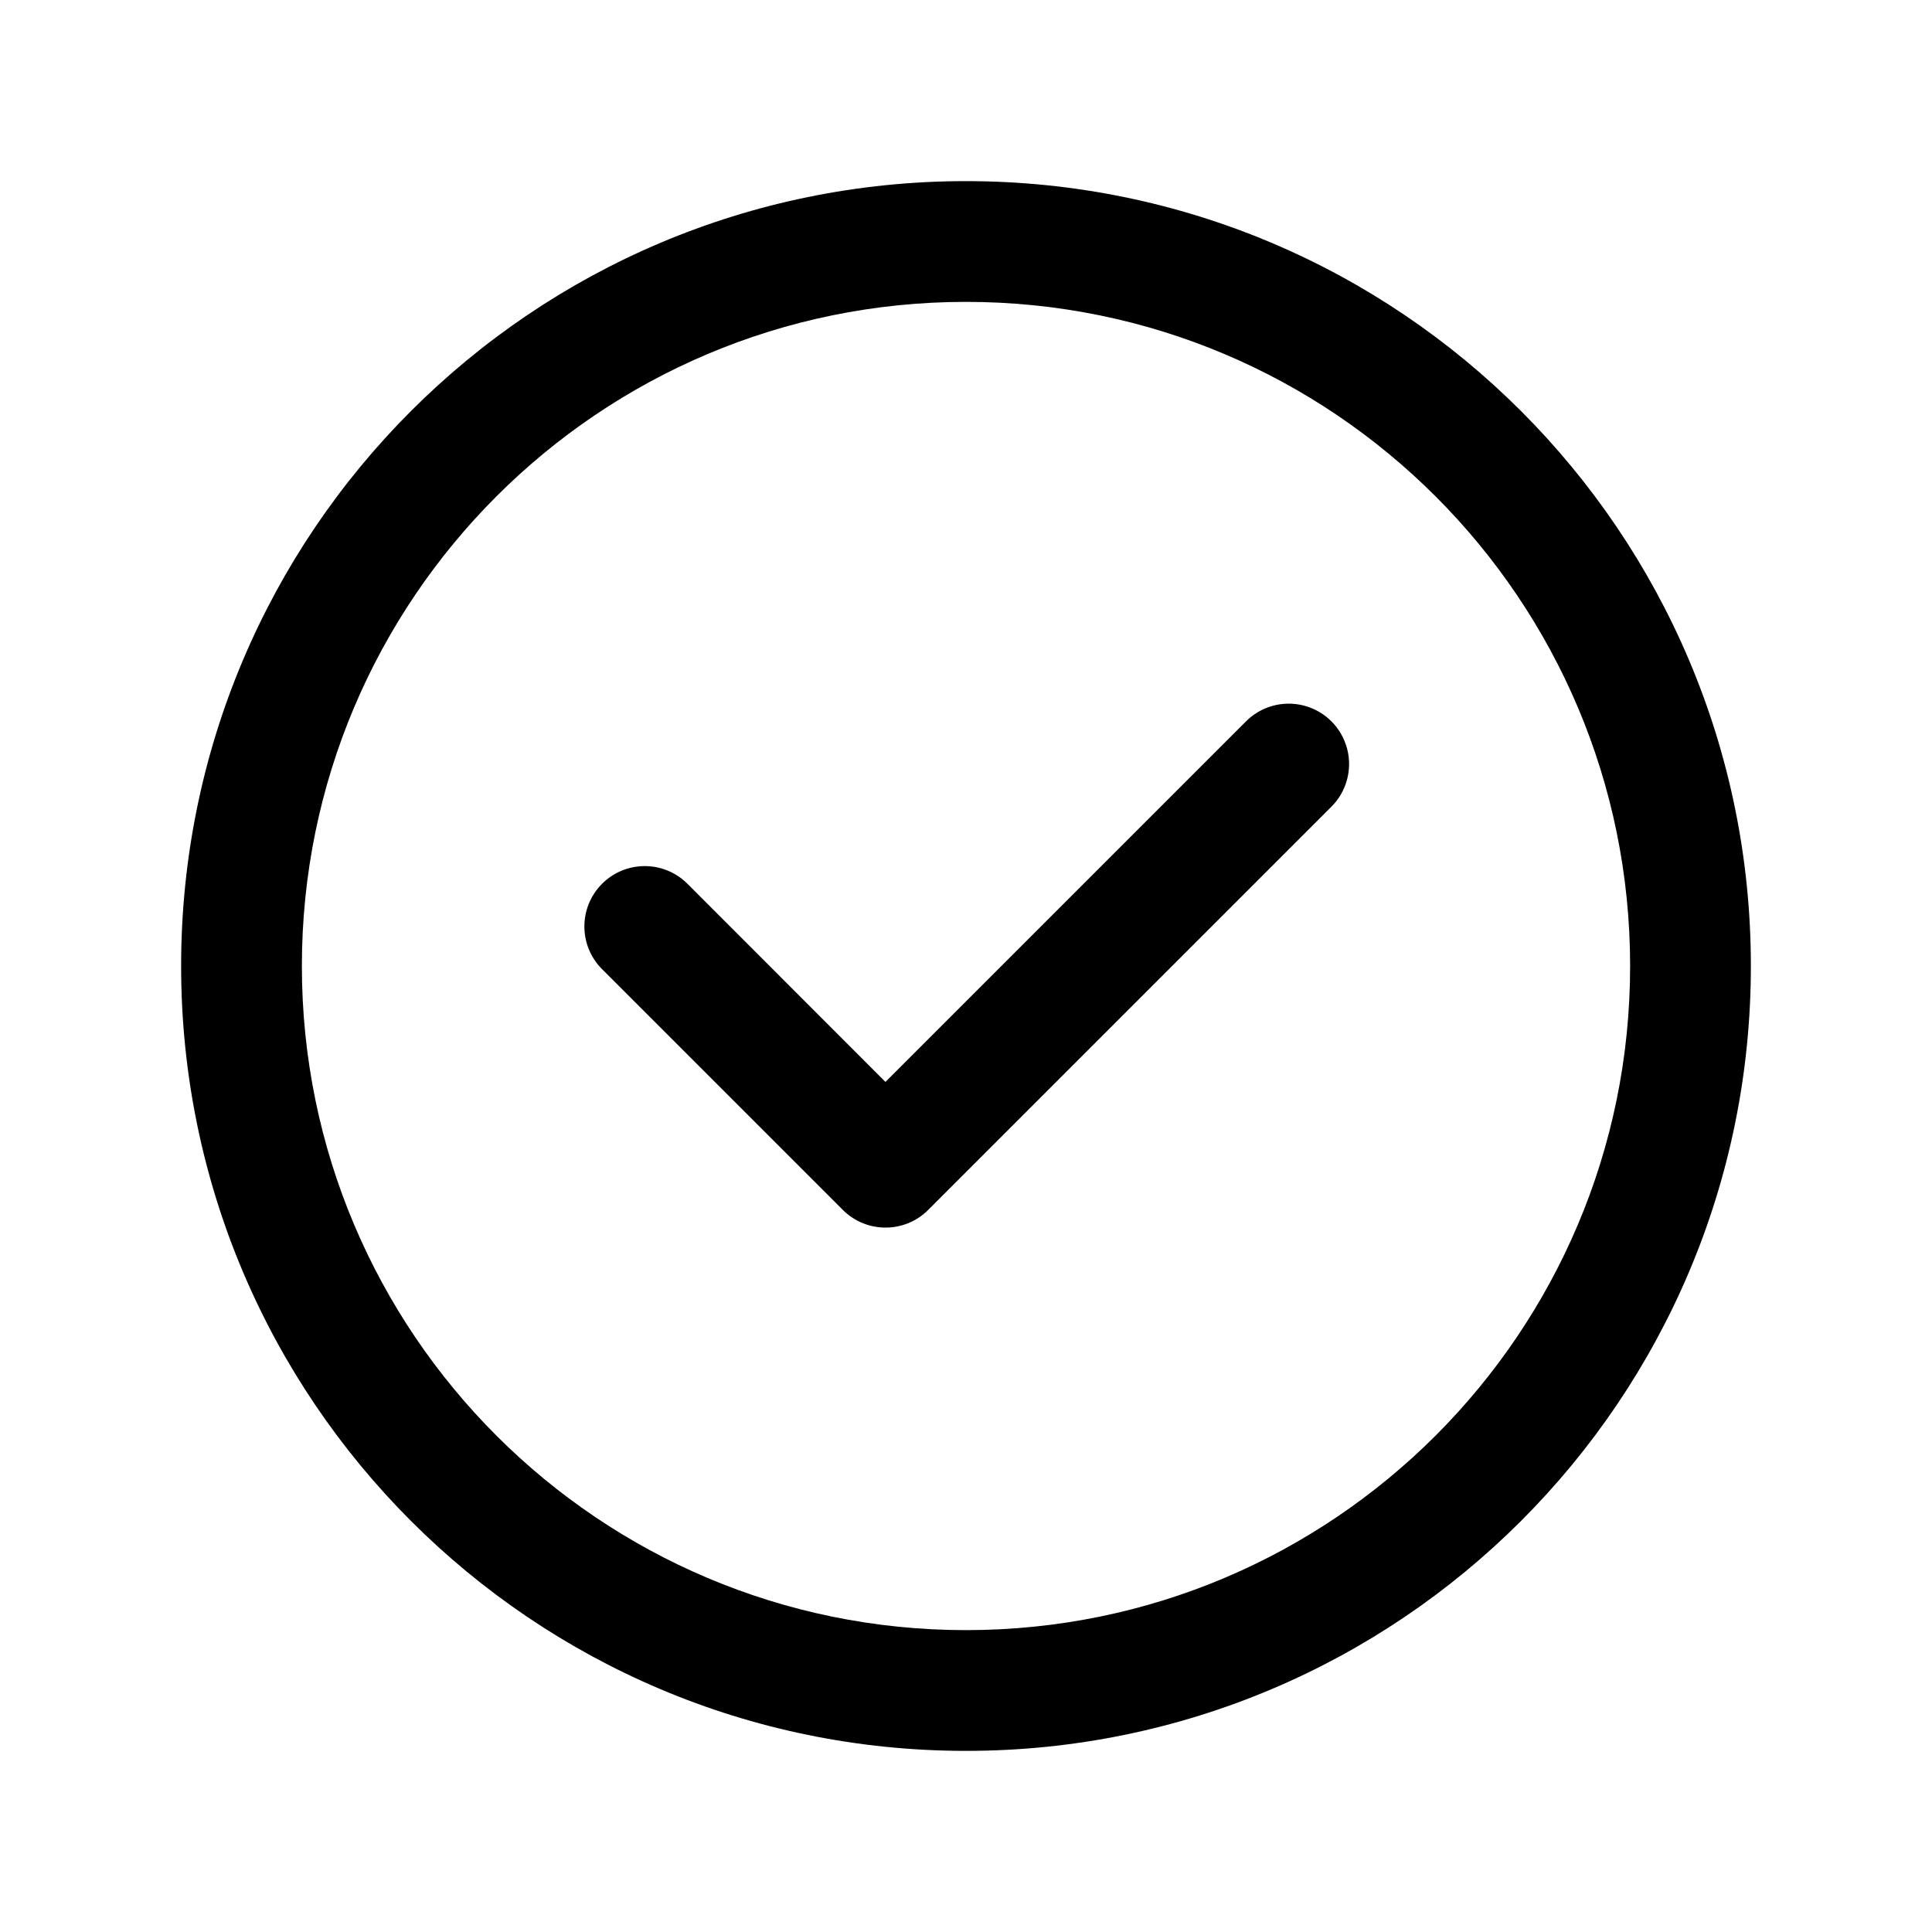
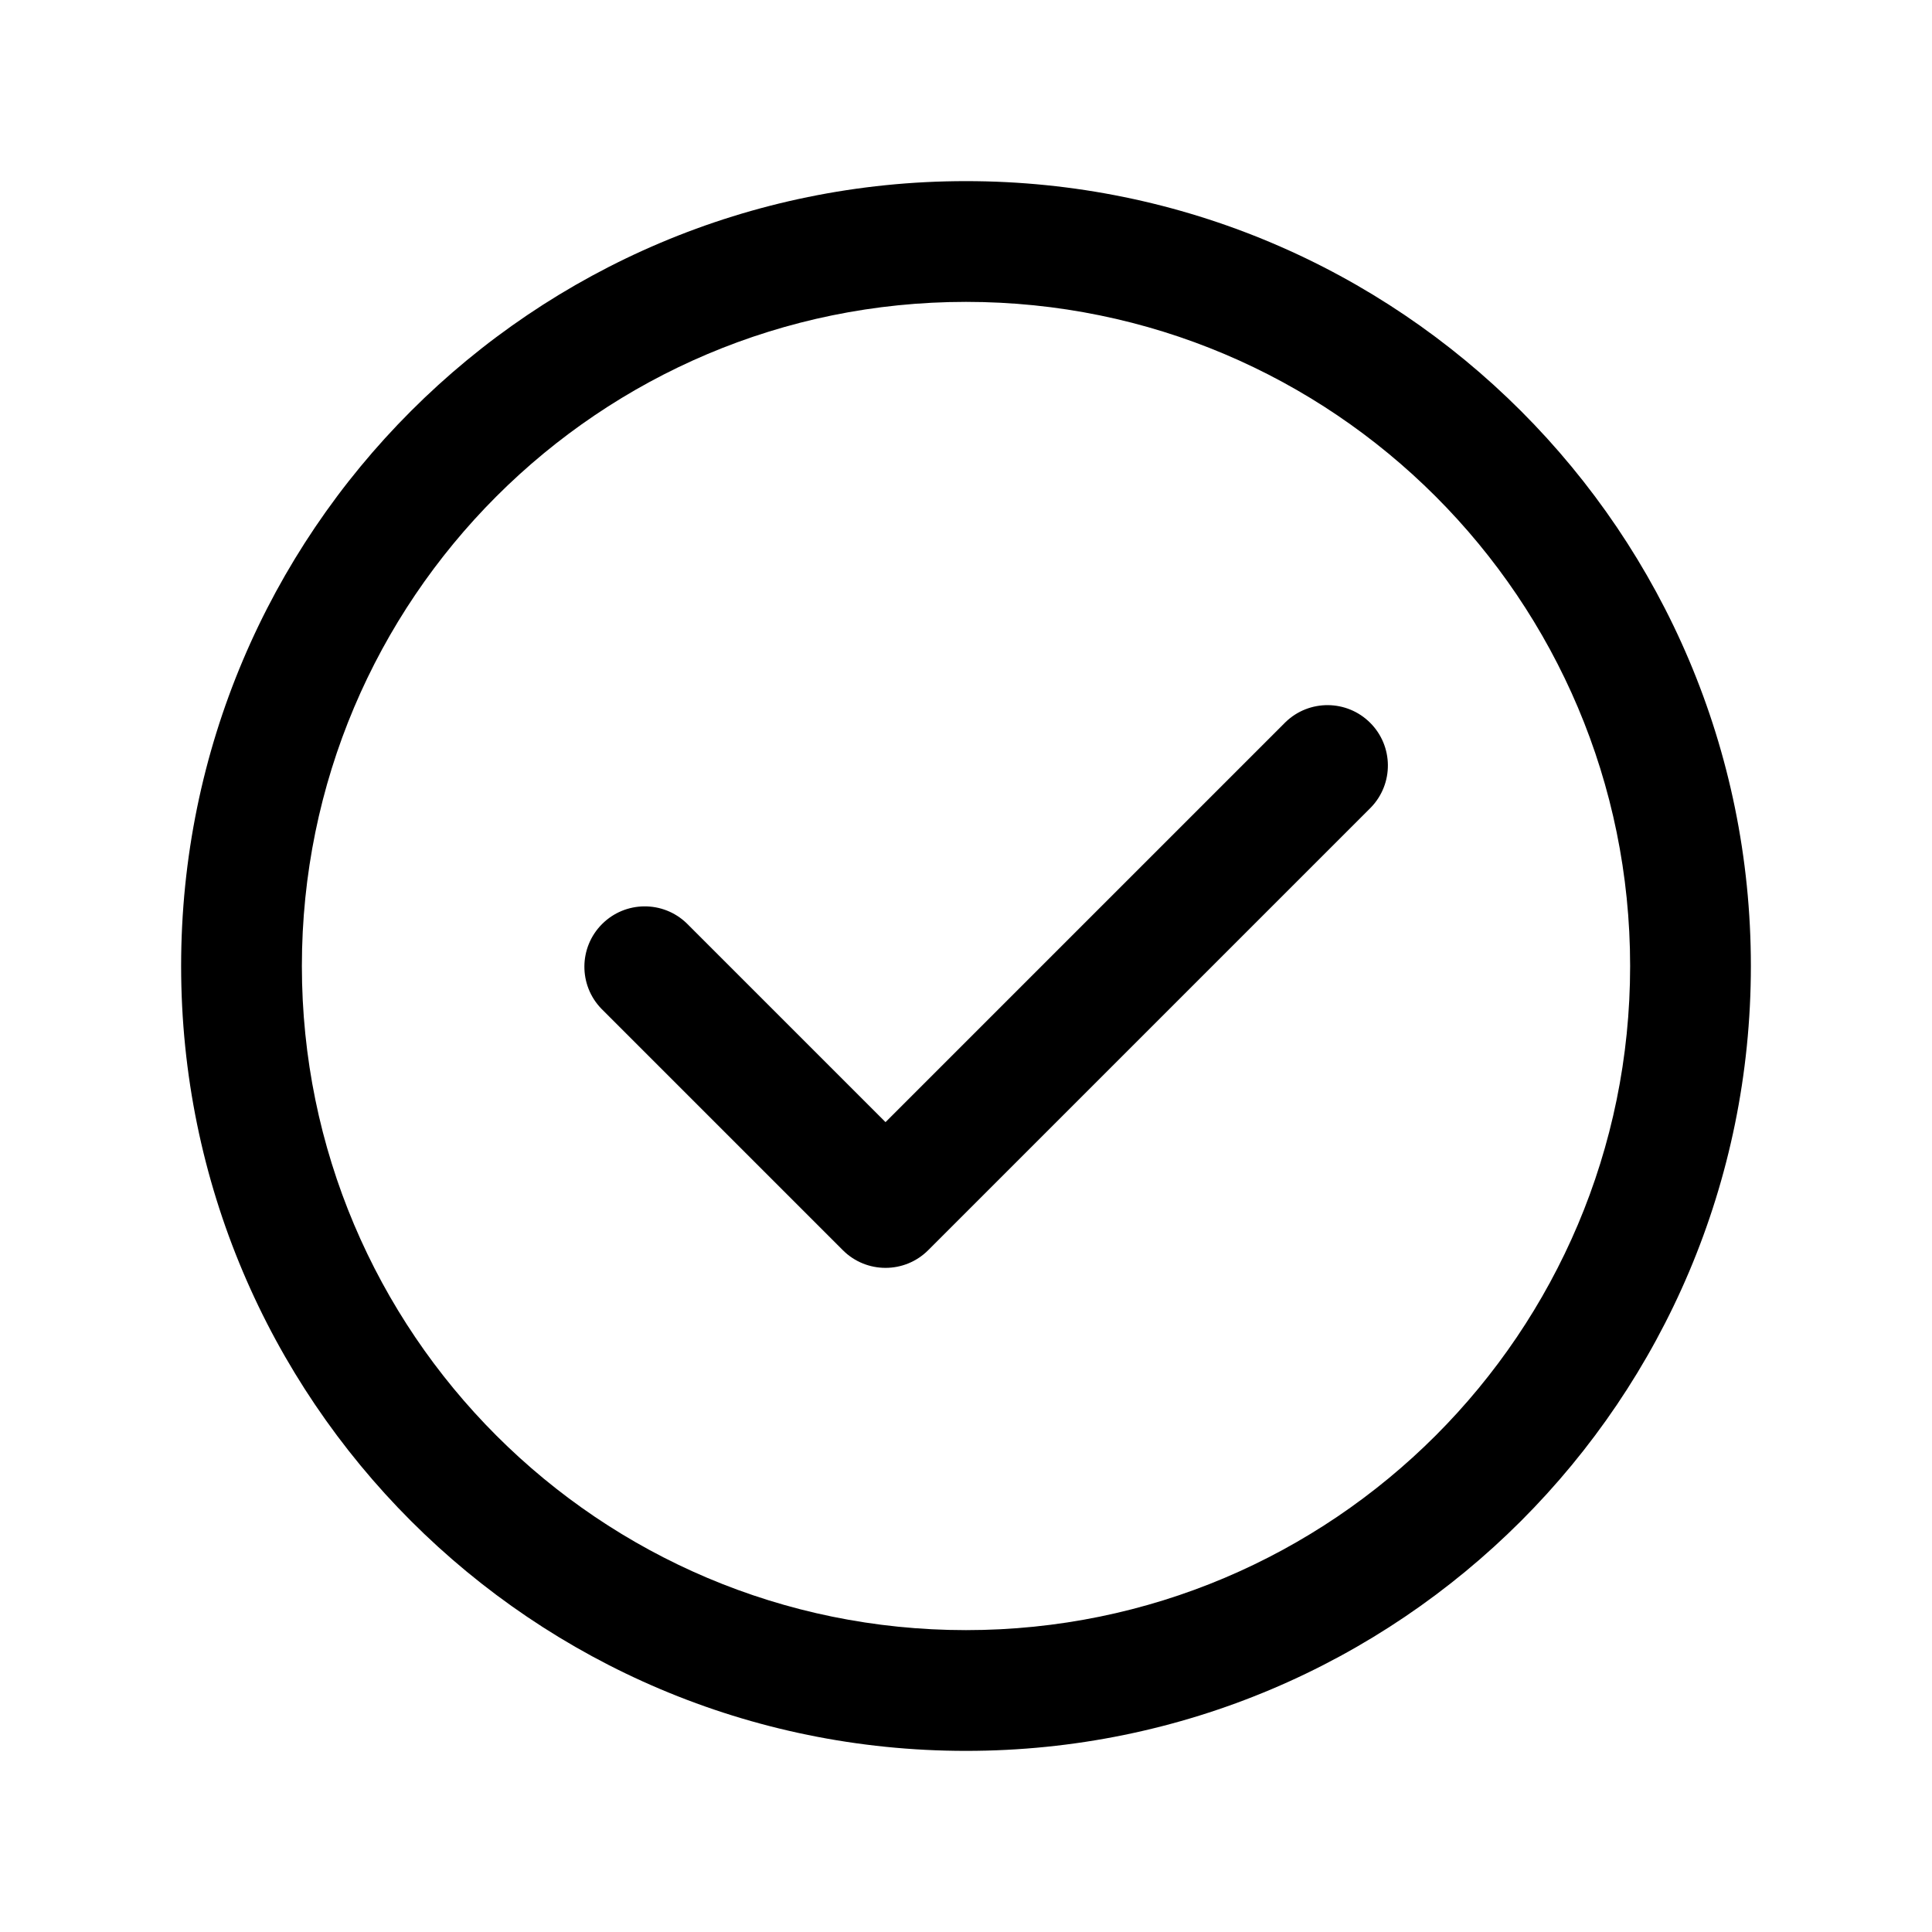
<svg xmlns="http://www.w3.org/2000/svg" viewBox="0 0 32 32">
-   <path fill-rule="evenodd" d="M5 16C5 9.925 9.925 5 16 5s11 4.925 11 11-4.925 11-11 11S5 22.075 5 16ZM16 3C8.82 3 3 8.82 3 16s5.82 13 13 13 13-5.82 13-13S23.18 3 16 3Zm6.04 10.374a1 1 0 1 0-1.414-1.414l-5.96 5.96-3.292-3.294A1 1 0 0 0 9.96 16.04l4 4a1 1 0 0 0 1.414 0l6.666-6.666Z" />
+   <path fill-rule="evenodd" d="M5 16C5 9.925 9.925 5 16 5s11 4.925 11 11-4.925 11-11 11S5 22.075 5 16ZM16 3C8.82 3 3 8.82 3 16s5.82 13 13 13 13-5.82 13-13S23.18 3 16 3Zm6.707 10.374a1 1 0 0 0-1.414-1.414l-6.626 6.626-3.293-3.293a1 1 0 0 0-1.414 1.414l4 4a1 1 0 0 0 1.414 0l7.333-7.333Z" />
</svg>
